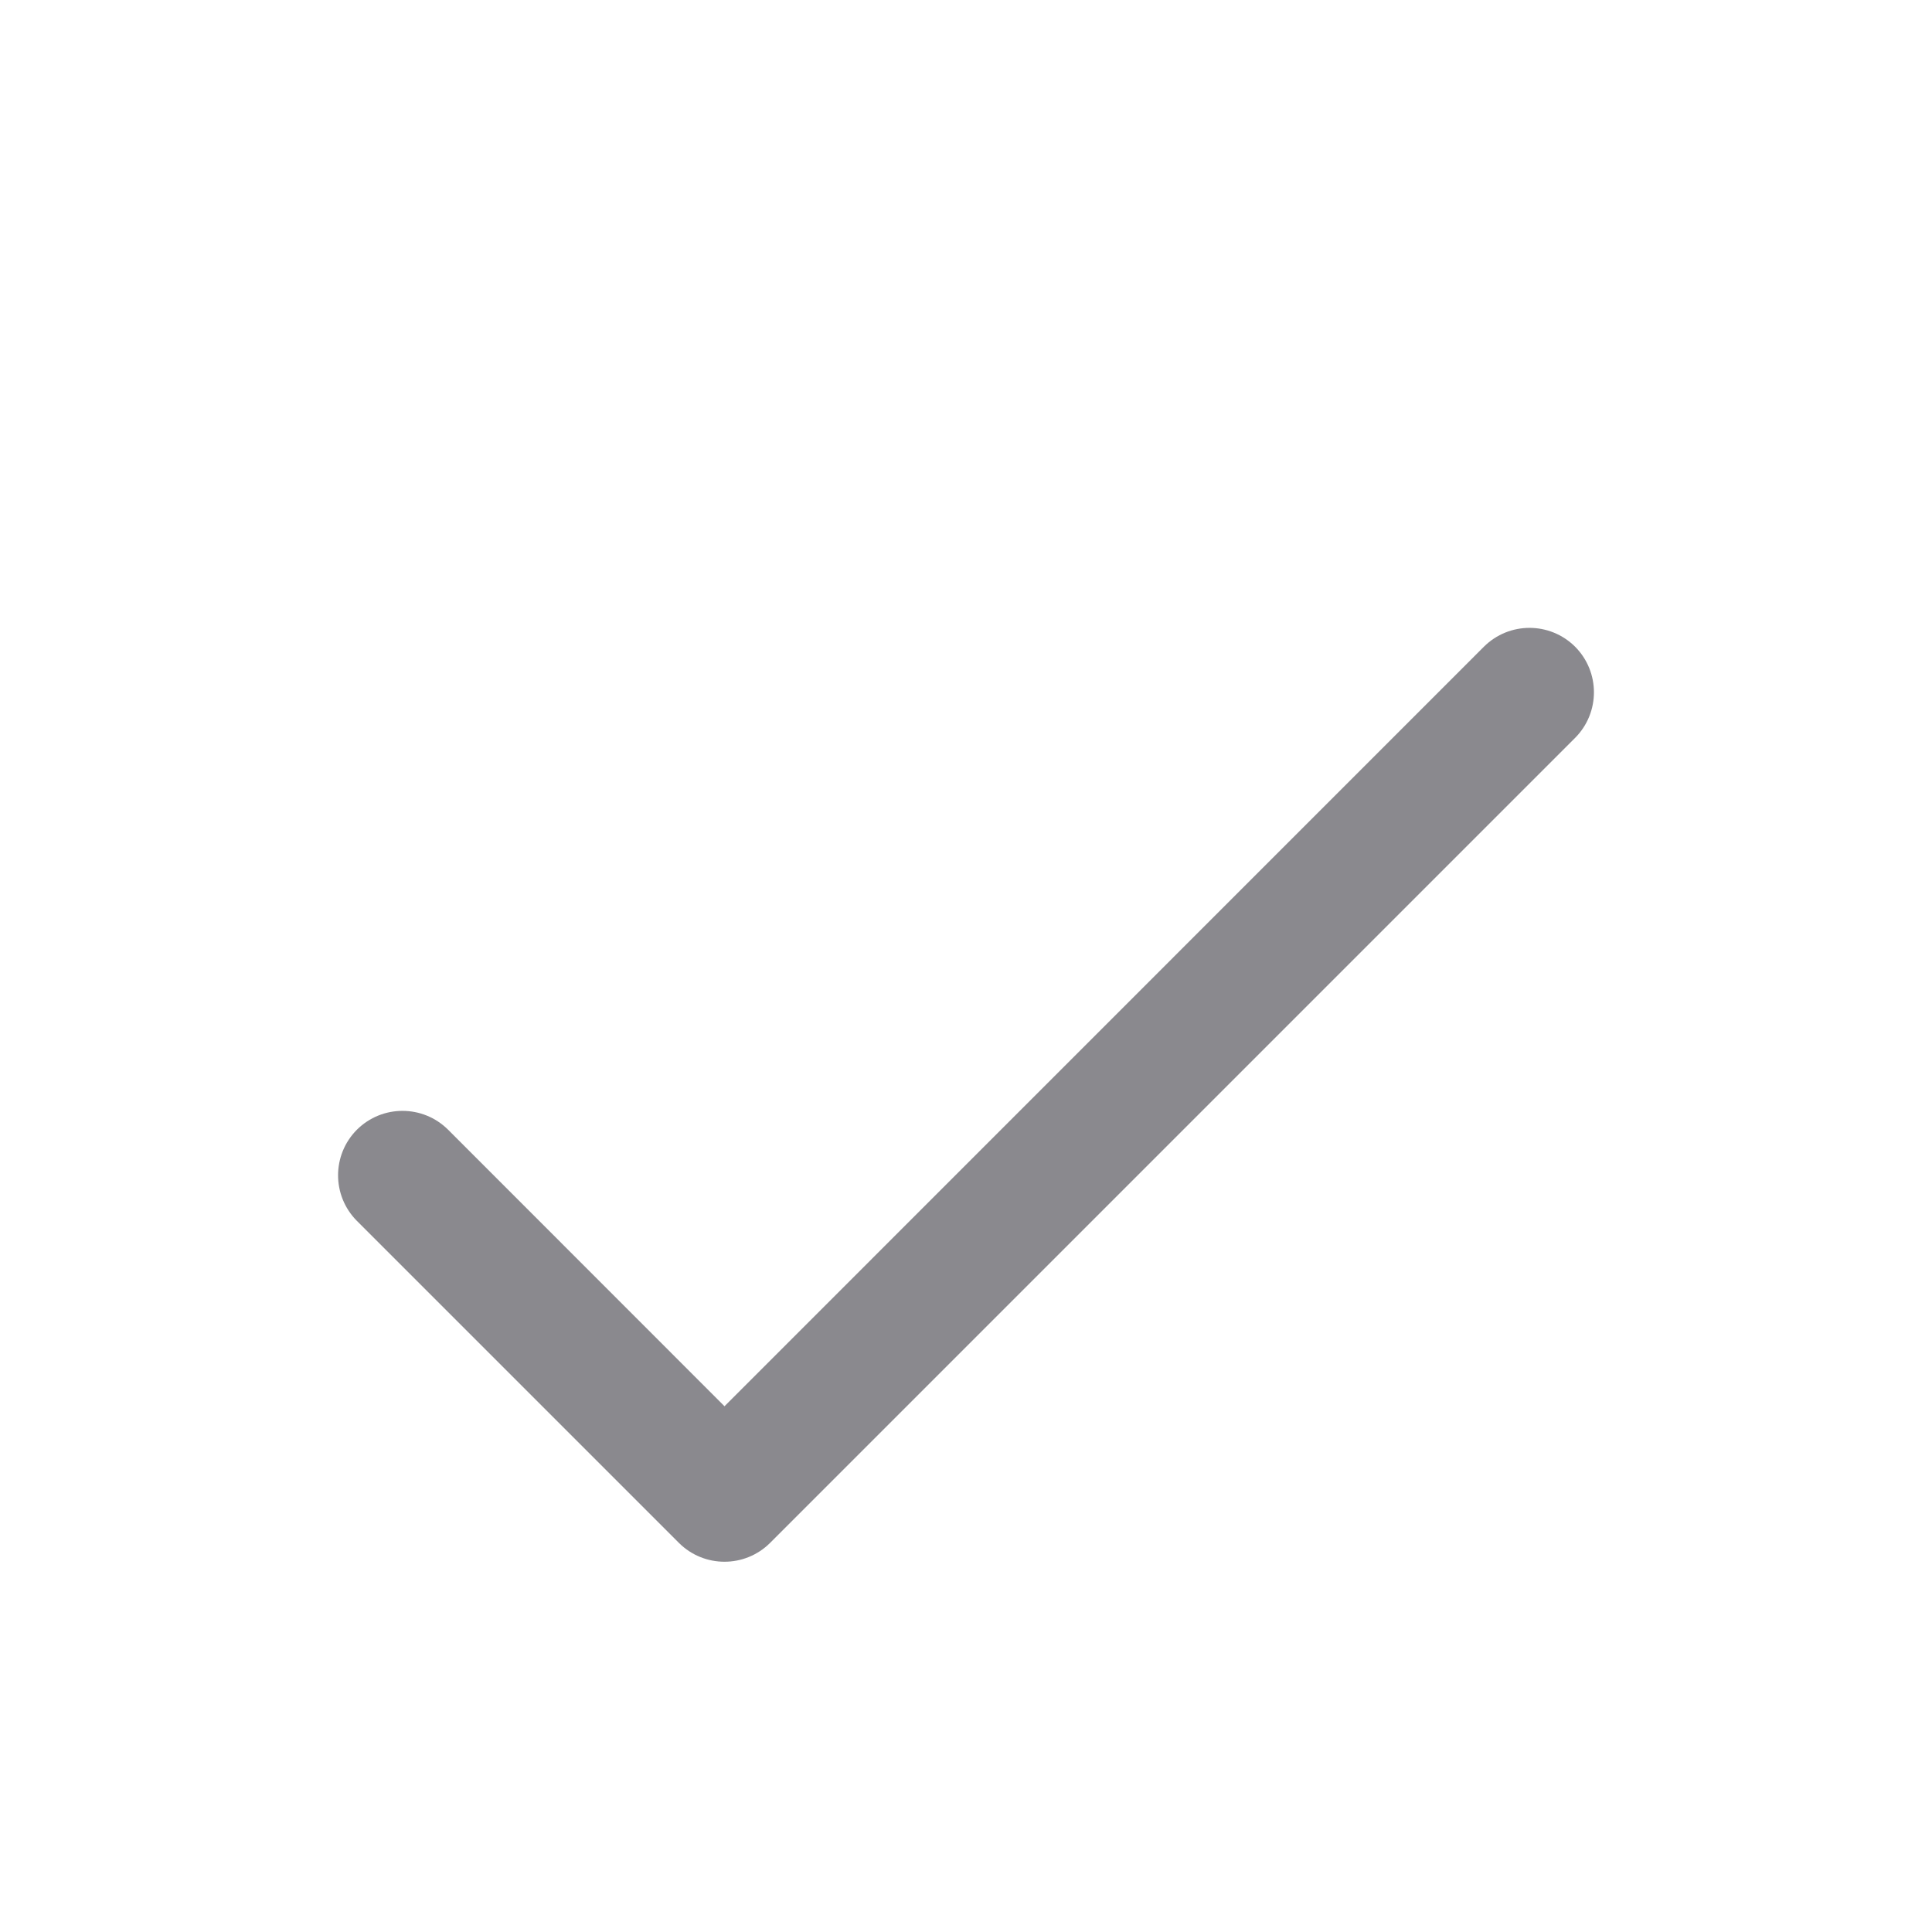
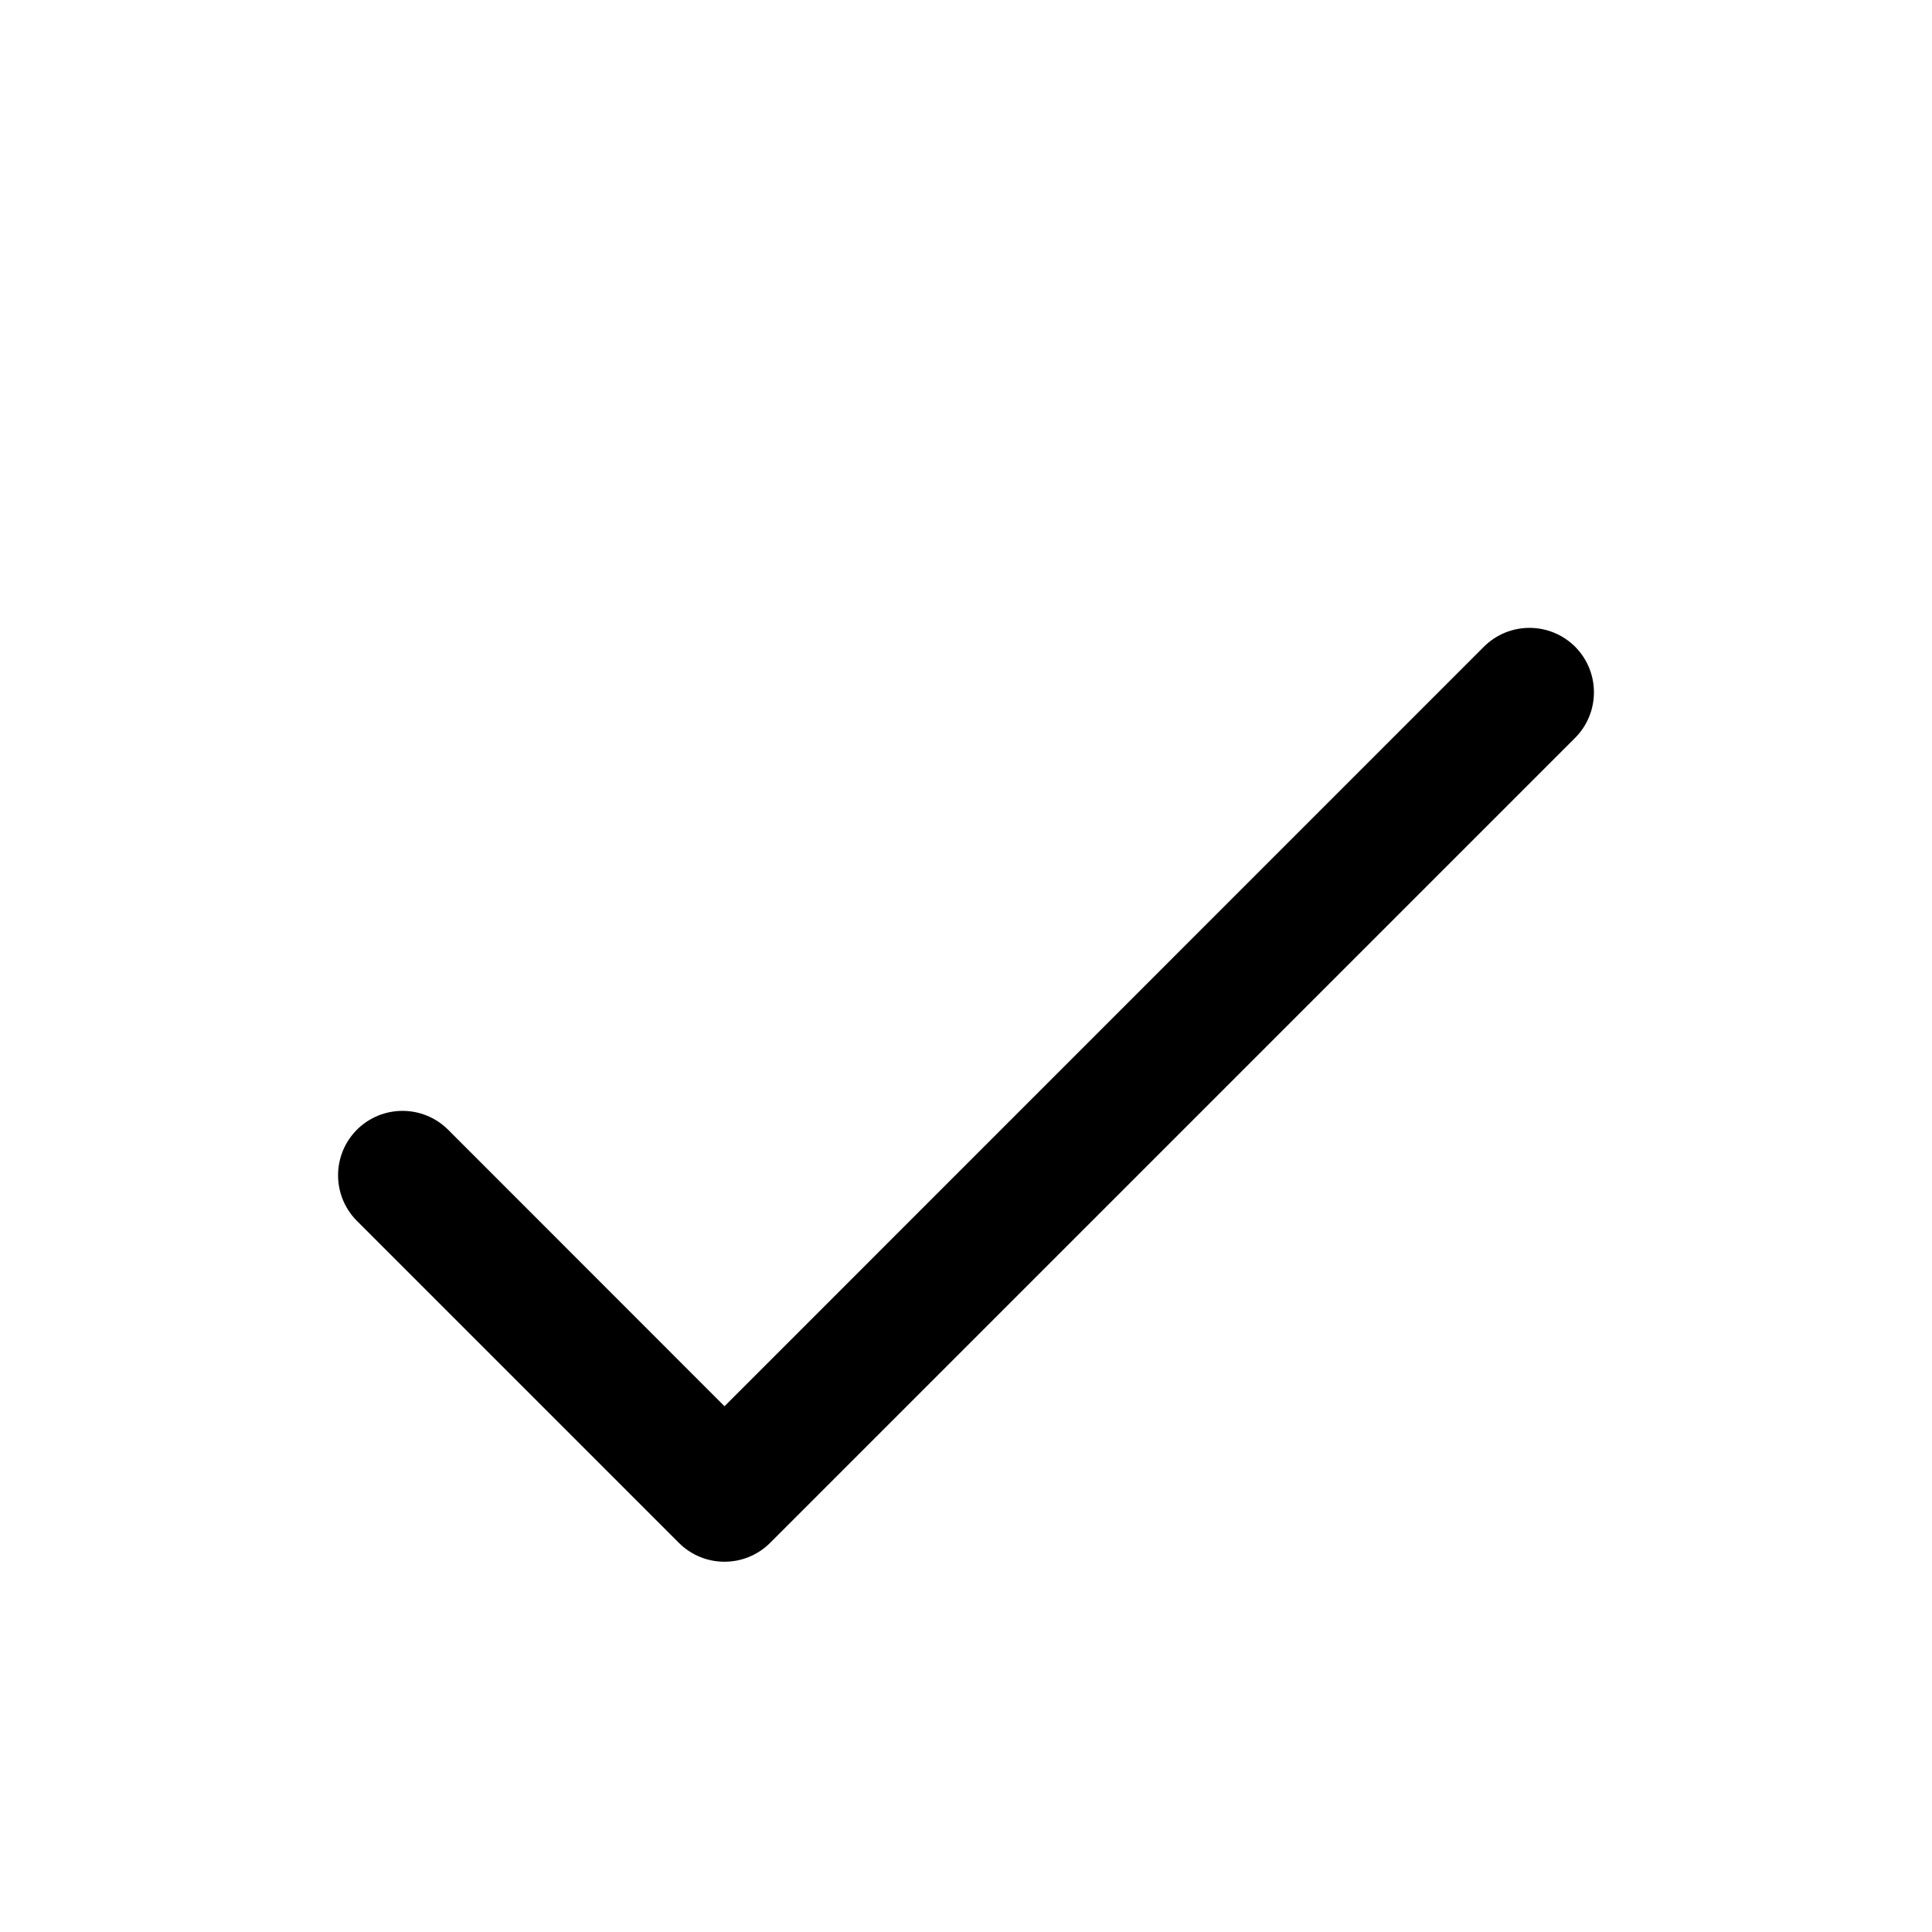
- <svg xmlns="http://www.w3.org/2000/svg" width="15" height="15" viewBox="0 0 15 15" fill="none">
-   <path fill-rule="evenodd" clip-rule="evenodd" d="M12.229 5.021C12.424 5.217 12.424 5.533 12.229 5.729L5.979 11.979C5.783 12.174 5.467 12.174 5.271 11.979L2.771 9.479C2.576 9.283 2.576 8.967 2.771 8.771C2.967 8.576 3.283 8.576 3.479 8.771L5.625 10.918L11.521 5.021C11.717 4.826 12.033 4.826 12.229 5.021Z" fill="#16151E" fill-opacity="0.5" />
+ <svg xmlns="http://www.w3.org/2000/svg" viewBox="0 0 15 15" fill="none">
+   <path fill-rule="evenodd" clip-rule="evenodd" d="M12.229 5.021C12.424 5.217 12.424 5.533 12.229 5.729L5.979 11.979C5.783 12.174 5.467 12.174 5.271 11.979L2.771 9.479C2.576 9.283 2.576 8.967 2.771 8.771C2.967 8.576 3.283 8.576 3.479 8.771L5.625 10.918L11.521 5.021C11.717 4.826 12.033 4.826 12.229 5.021Z" fill="currentColor" />
</svg>
